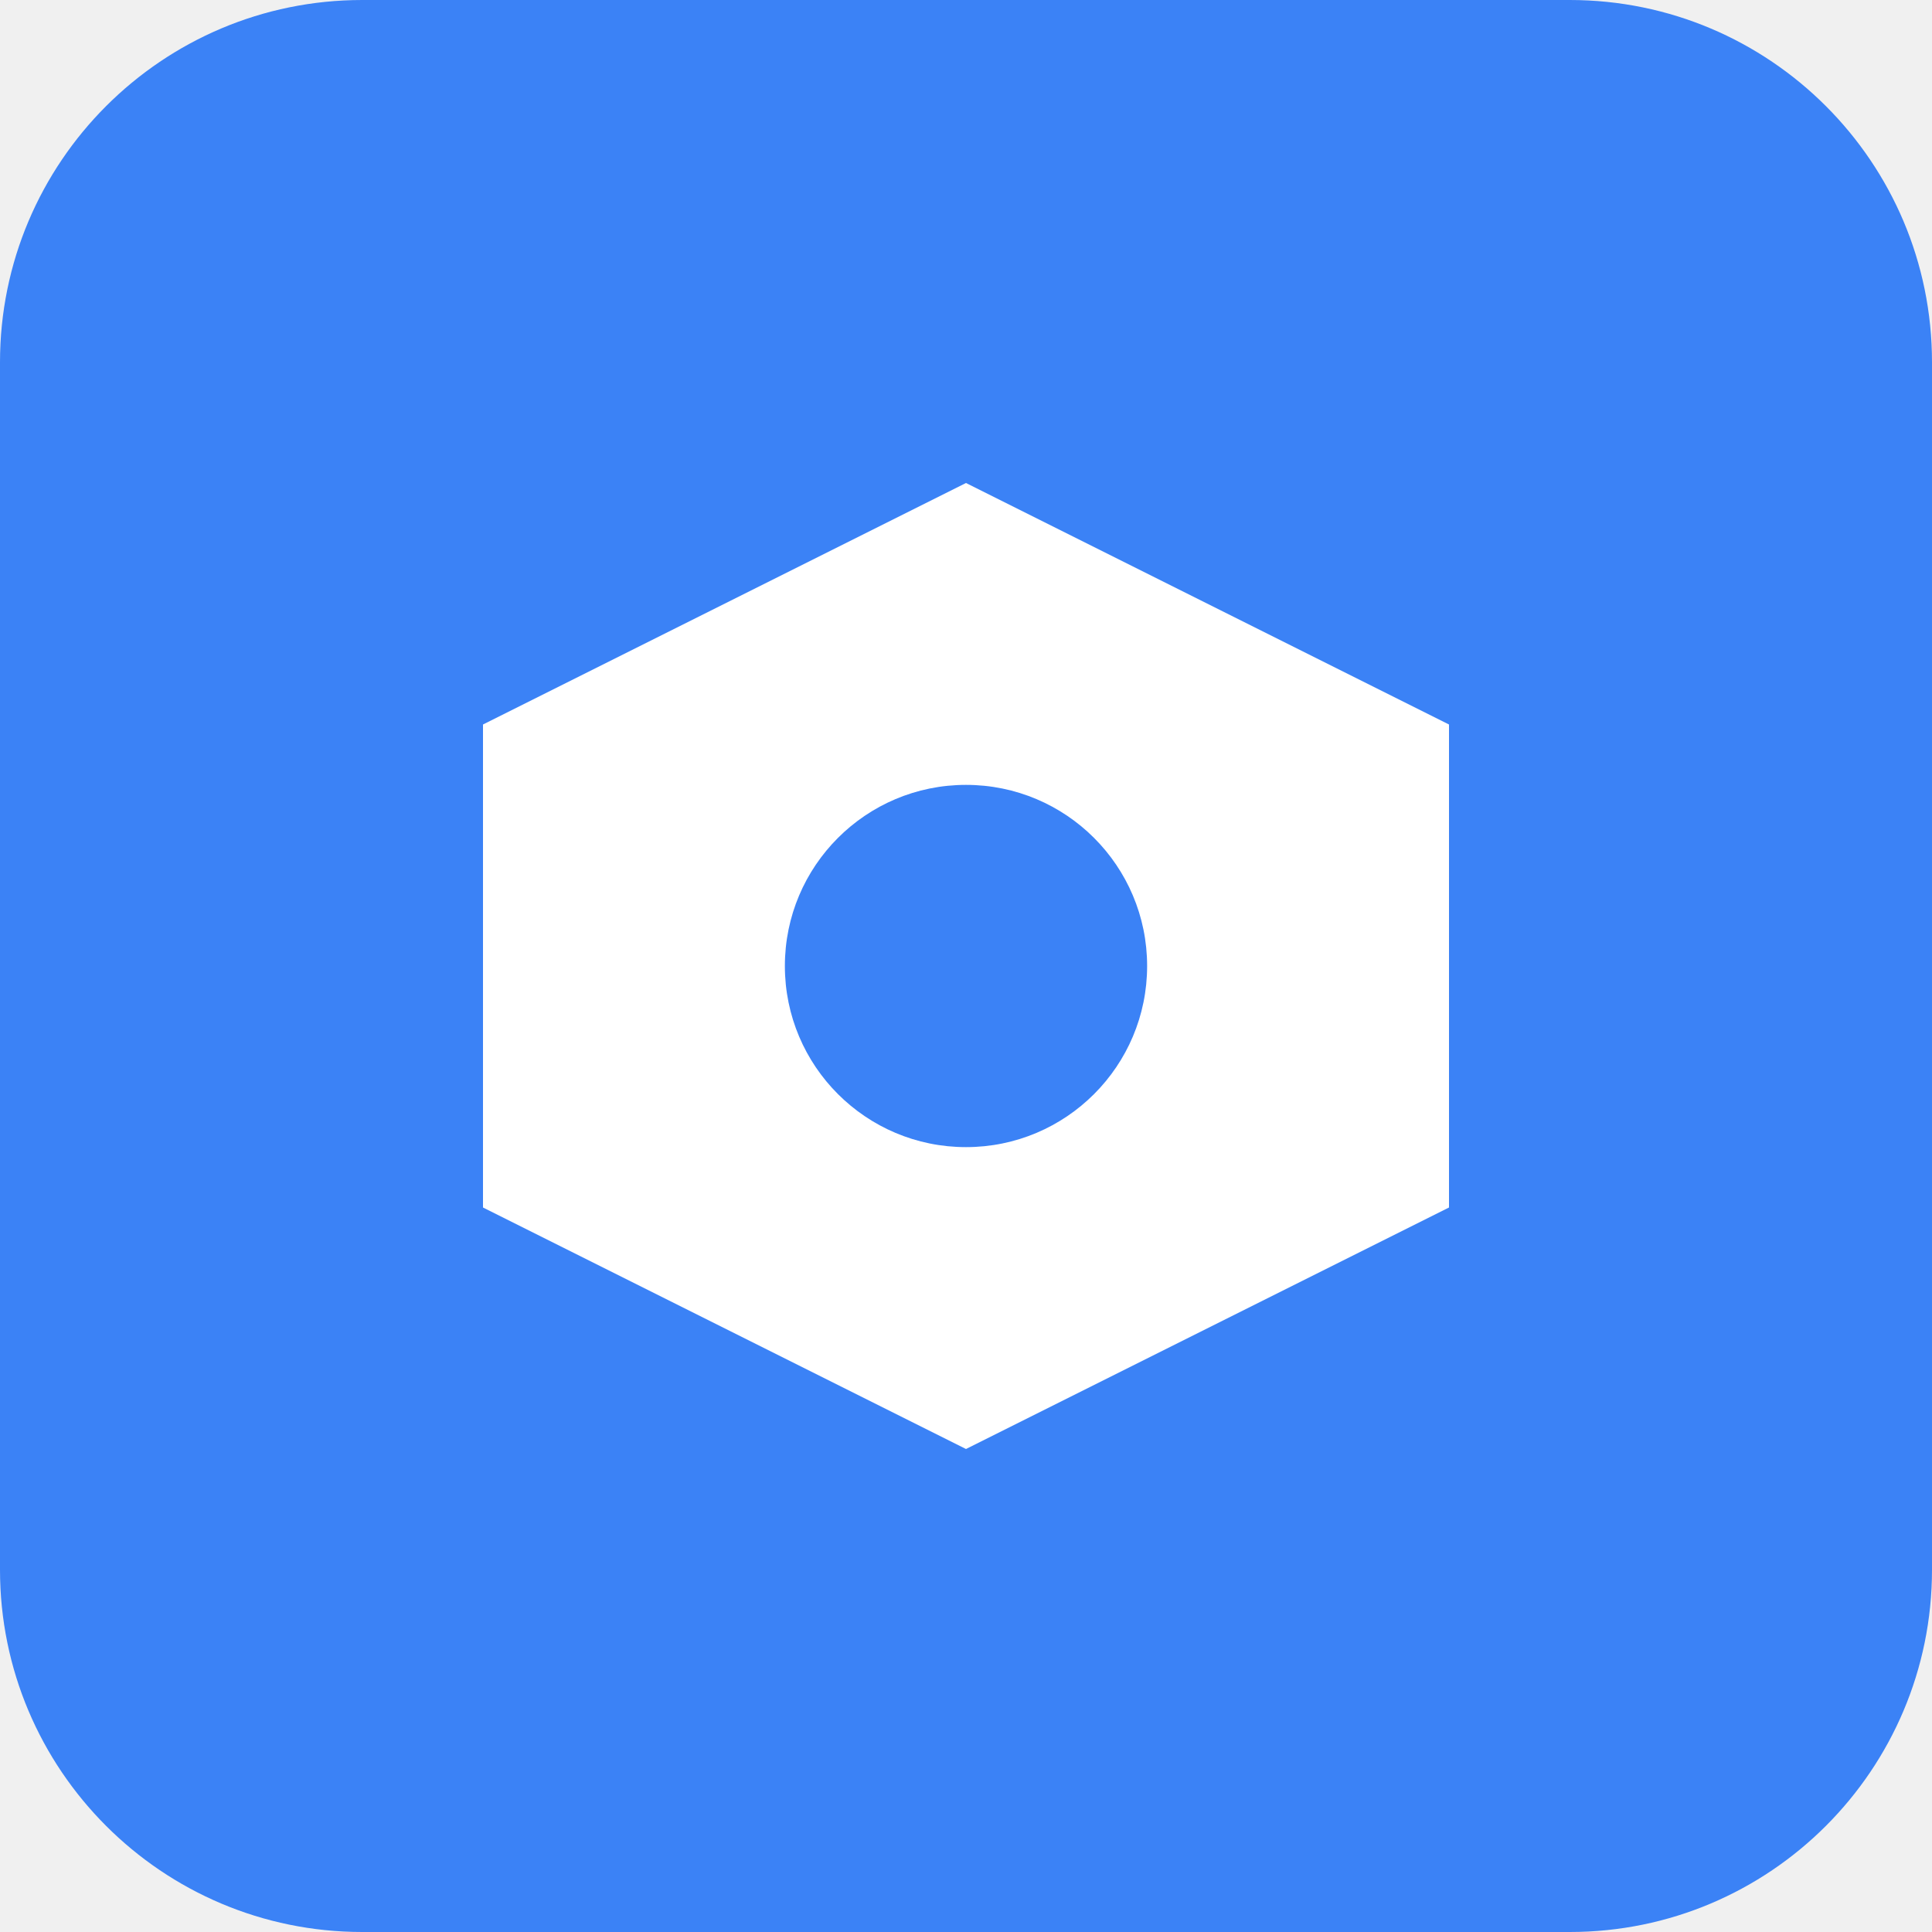
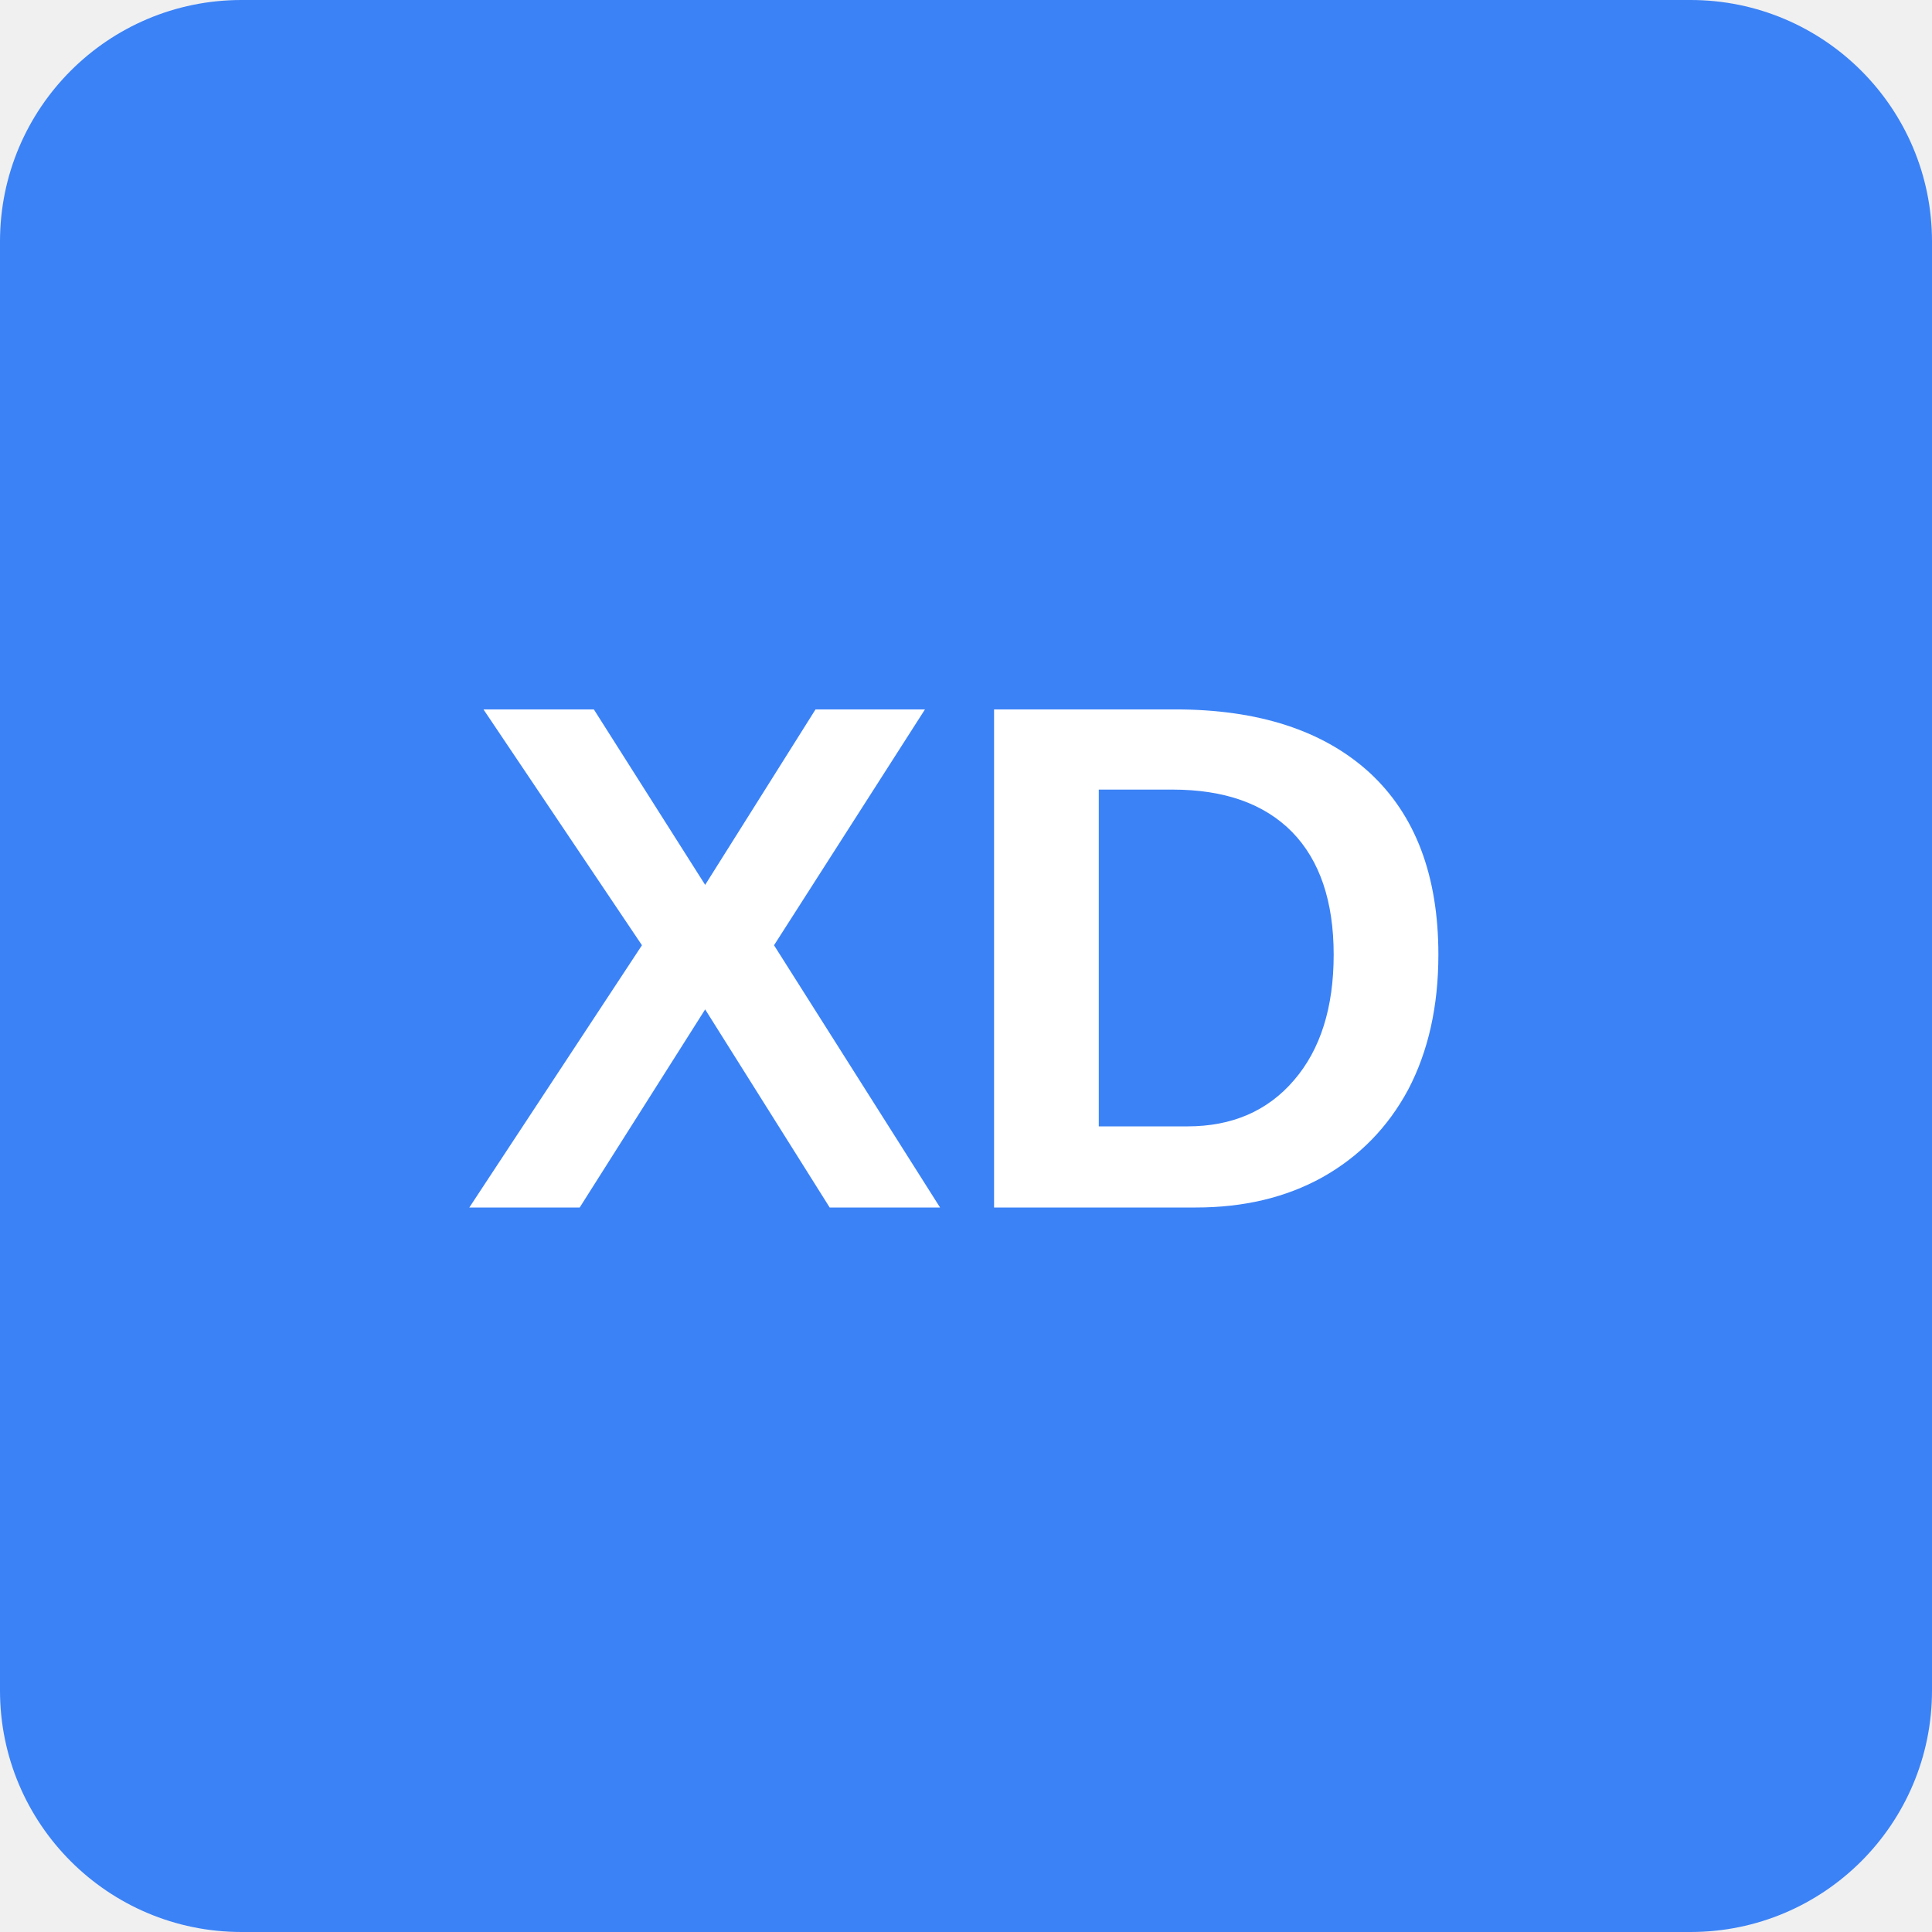
<svg xmlns="http://www.w3.org/2000/svg" width="32" height="32" viewBox="0 0 32 32" fill="none">
-   <rect width="32" height="32" rx="6" fill="#3B82F6" />
-   <path d="M8 12L16 8L24 12V20L16 24L8 20V12Z" fill="white" />
-   <circle cx="16" cy="16" r="3" fill="#3B82F6" />
+   <rect width="32" height="32" rx="4" fill="#3B82F6" />
+   <text x="16" y="20" text-anchor="middle" fill="white" font-family="Arial, sans-serif" font-size="12" font-weight="bold">XD</text>
</svg>
